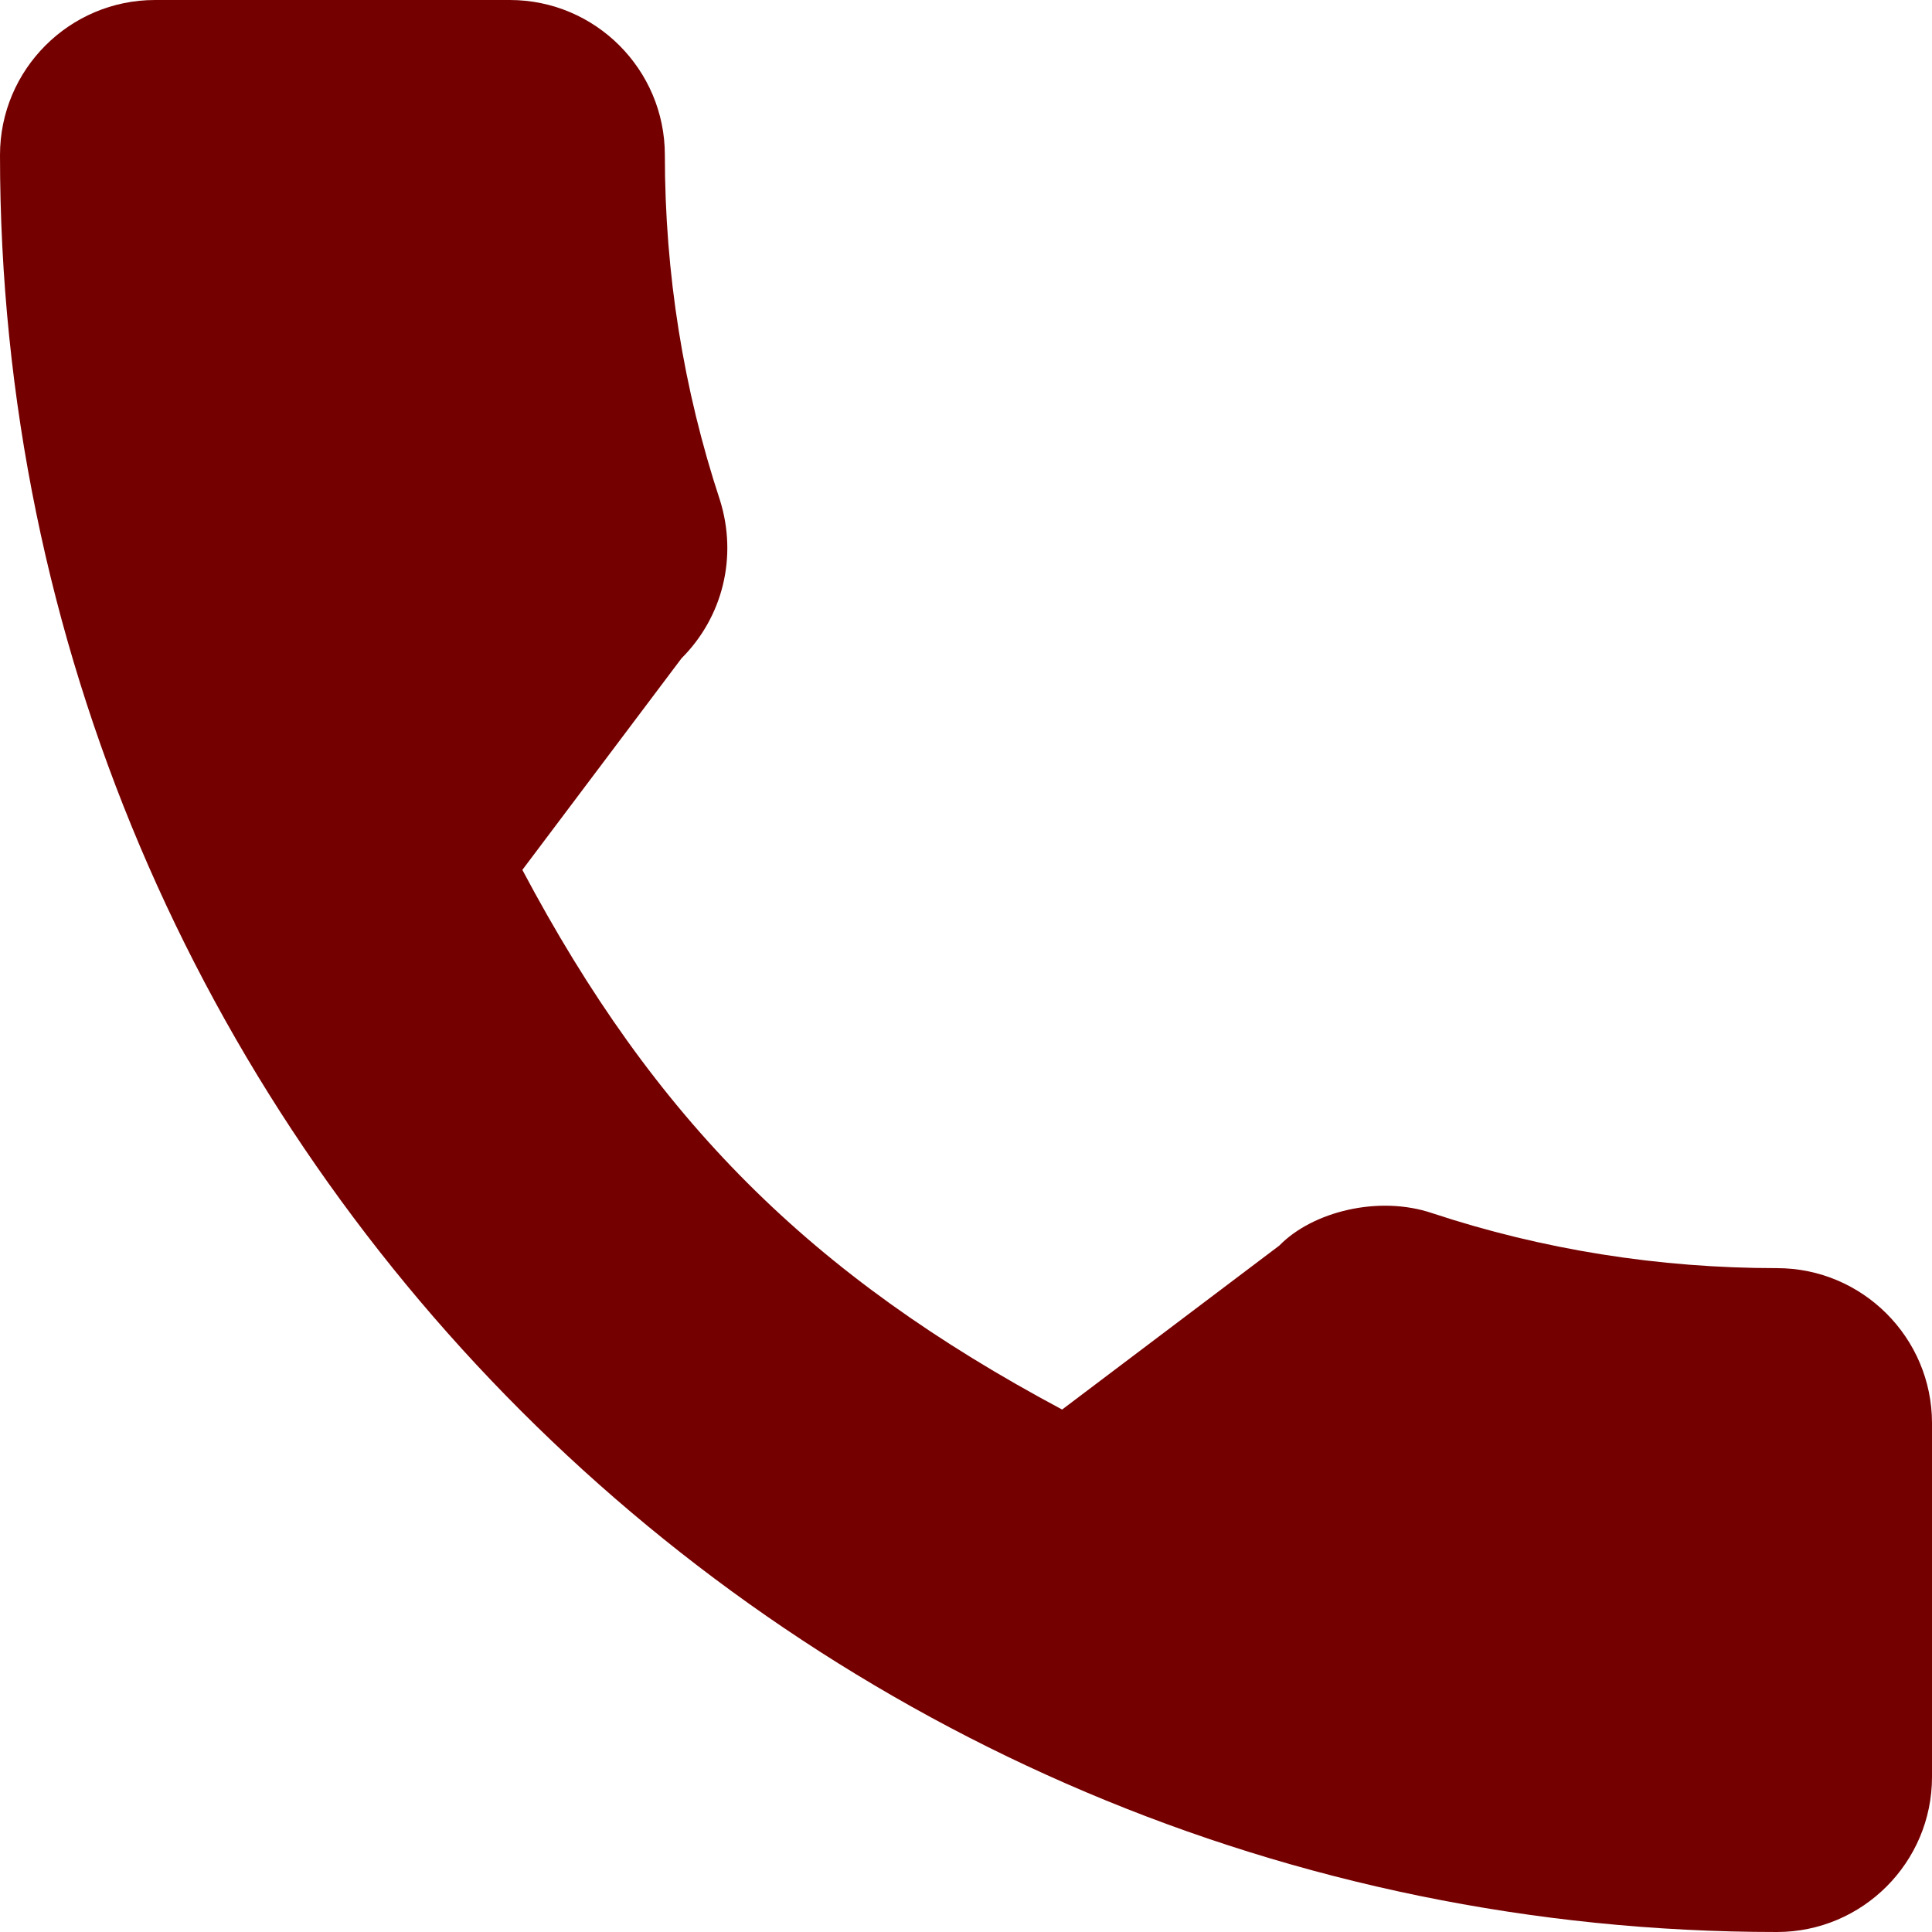
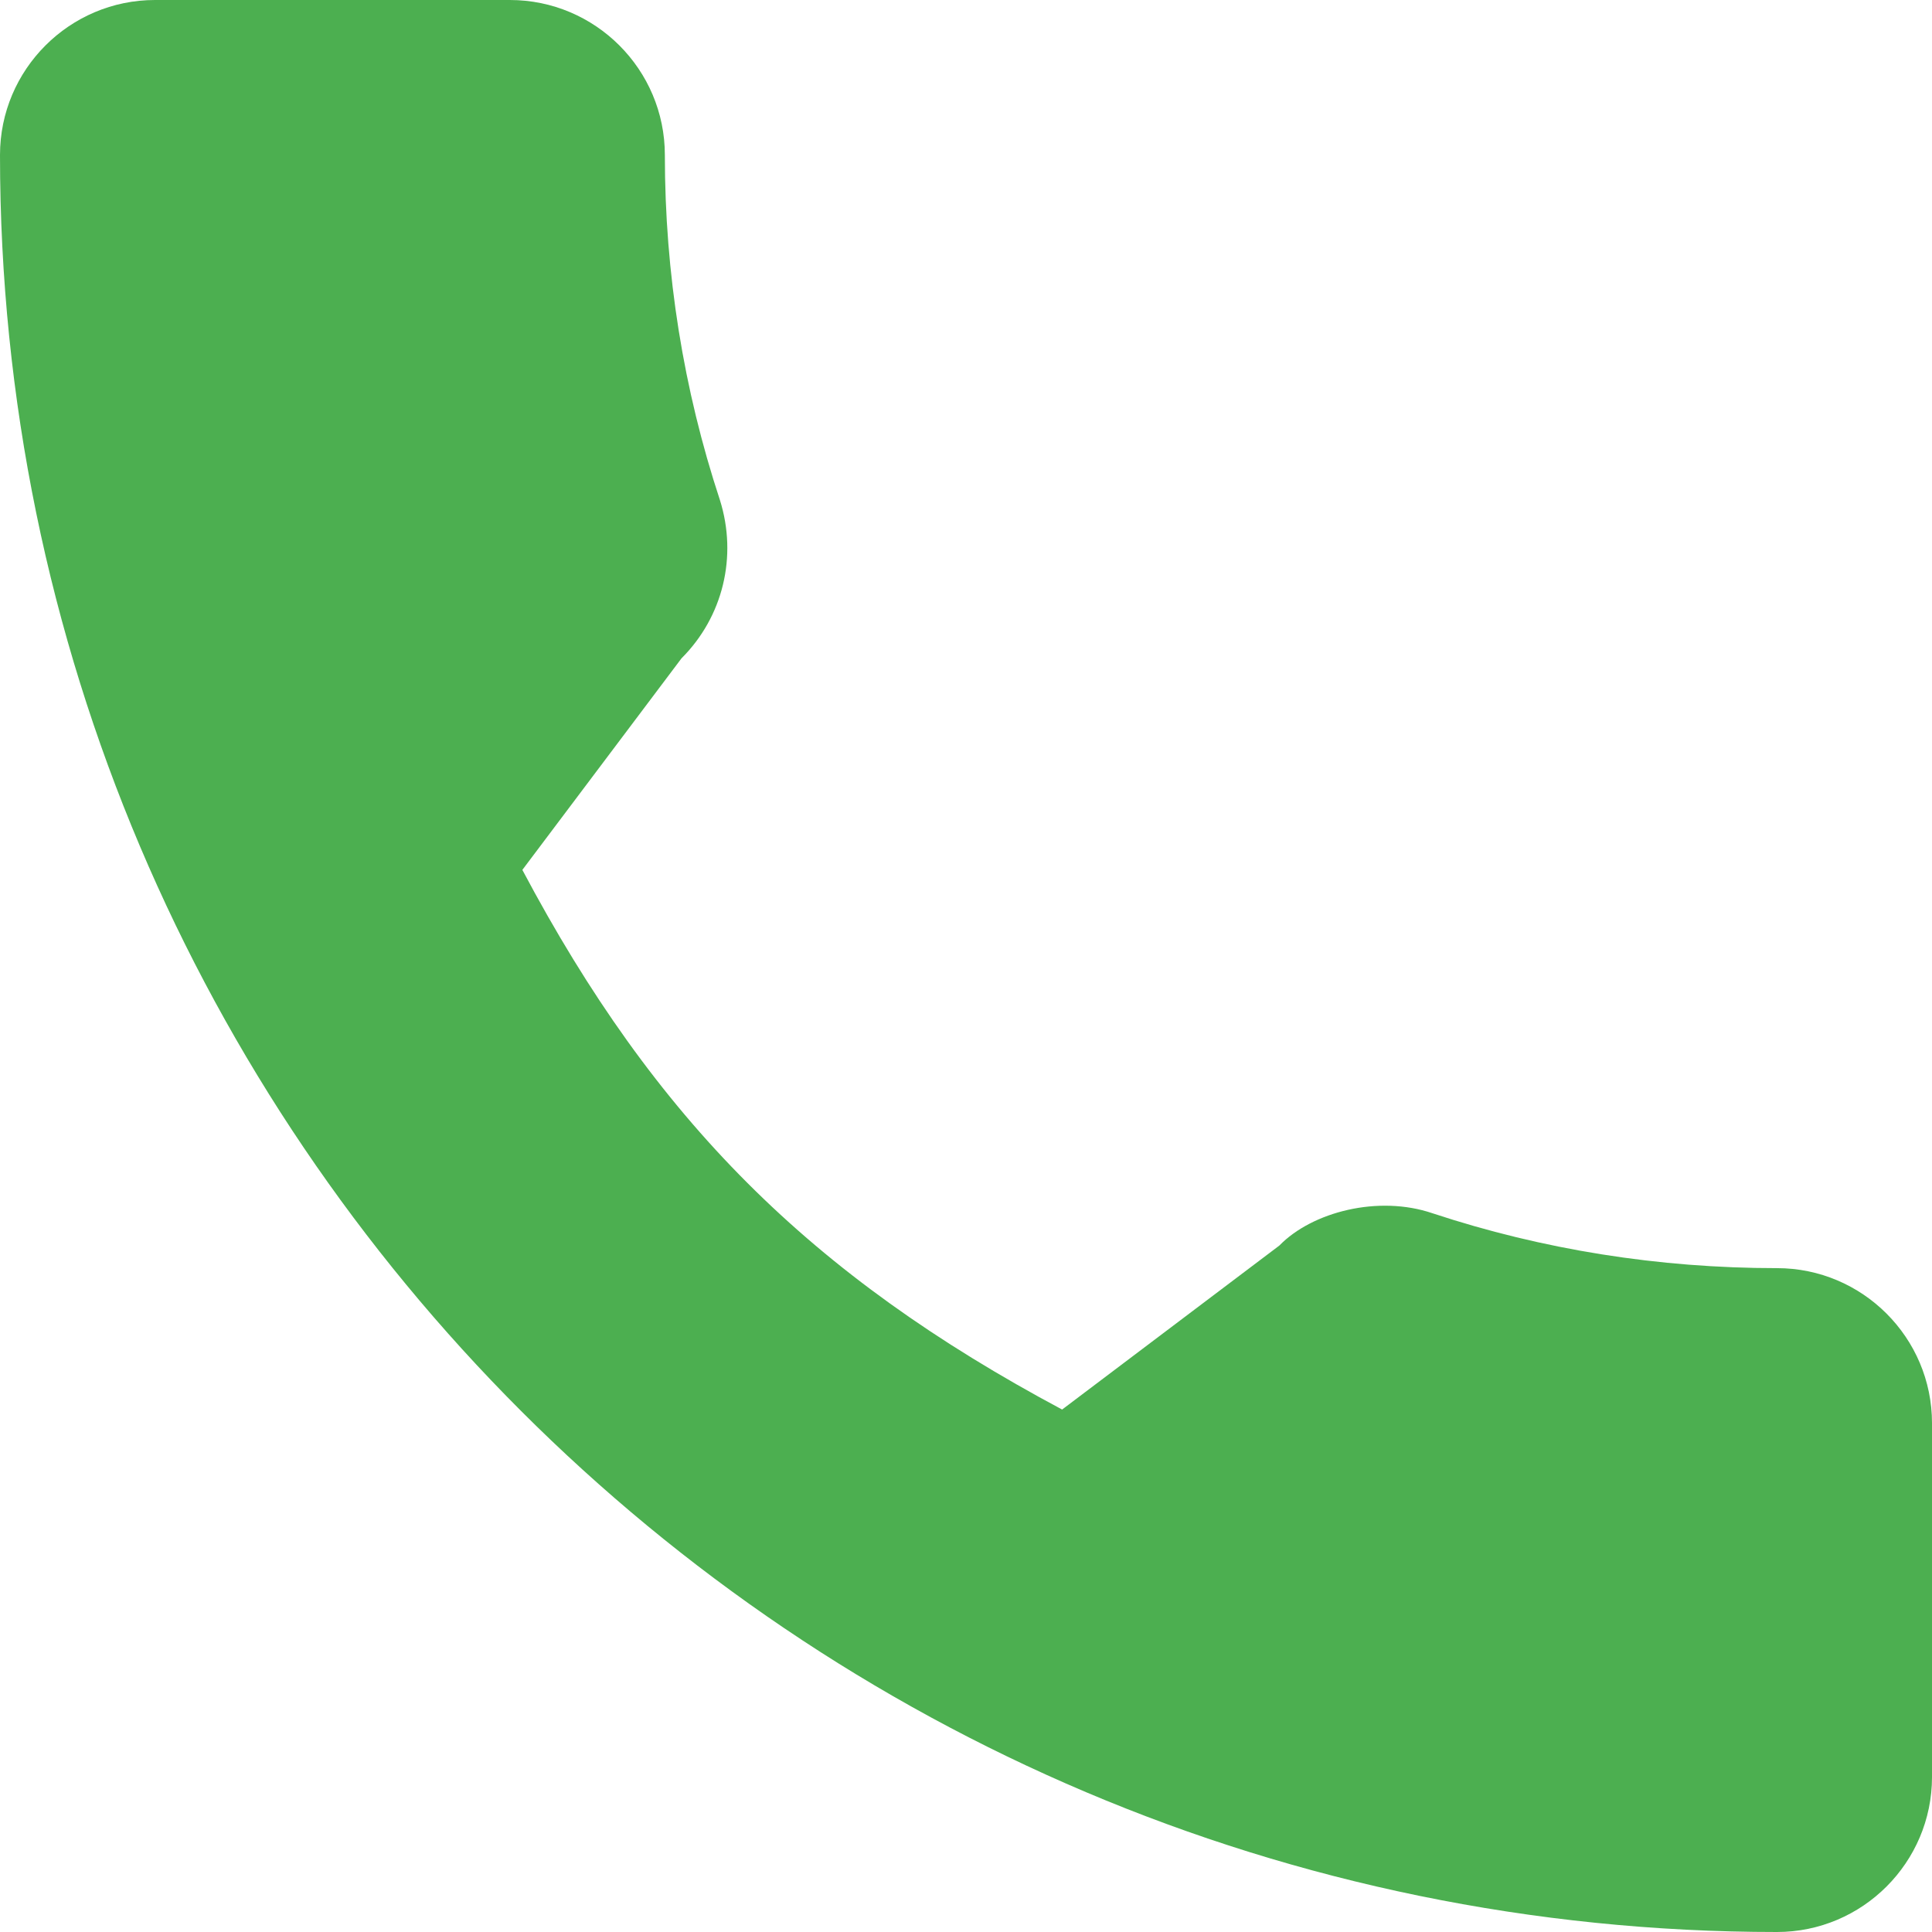
<svg xmlns="http://www.w3.org/2000/svg" version="1.1" id="Capa_1" x="0px" y="0px" viewBox="0 0 384 384" style="enable-background:new 0 0 384 384;" xml:space="preserve" width="512px" height="512px">
  <g>
    <g>
      <g>
-         <path d="M353.188,252.052c-23.51,0-46.594-3.677-68.469-10.906c-10.719-3.656-23.896-0.302-30.438,6.417l-43.177,32.594    c-50.073-26.729-80.917-57.563-107.281-107.26l31.635-42.052c8.219-8.208,11.167-20.198,7.635-31.448    c-7.26-21.99-10.948-45.063-10.948-68.583C132.146,13.823,118.323,0,101.333,0H30.813C13.823,0,0,13.823,0,30.813    C0,225.563,158.438,384,353.188,384c16.99,0,30.813-13.823,30.813-30.813v-70.323C384,265.875,370.177,252.052,353.188,252.052z" data-original="#000000" class="active-path" data-old_color="#000000" fill="#750000" />
+         <path d="M353.188,252.052c-23.51,0-46.594-3.677-68.469-10.906c-10.719-3.656-23.896-0.302-30.438,6.417l-43.177,32.594    c-50.073-26.729-80.917-57.563-107.281-107.26l31.635-42.052c8.219-8.208,11.167-20.198,7.635-31.448    c-7.26-21.99-10.948-45.063-10.948-68.583C132.146,13.823,118.323,0,101.333,0H30.813C13.823,0,0,13.823,0,30.813    C0,225.563,158.438,384,353.188,384c16.99,0,30.813-13.823,30.813-30.813v-70.323C384,265.875,370.177,252.052,353.188,252.052z" data-original="#000000" class="active-path" data-old_color="#000000" fill="#4caf50" />
      </g>
    </g>
  </g>
</svg>
